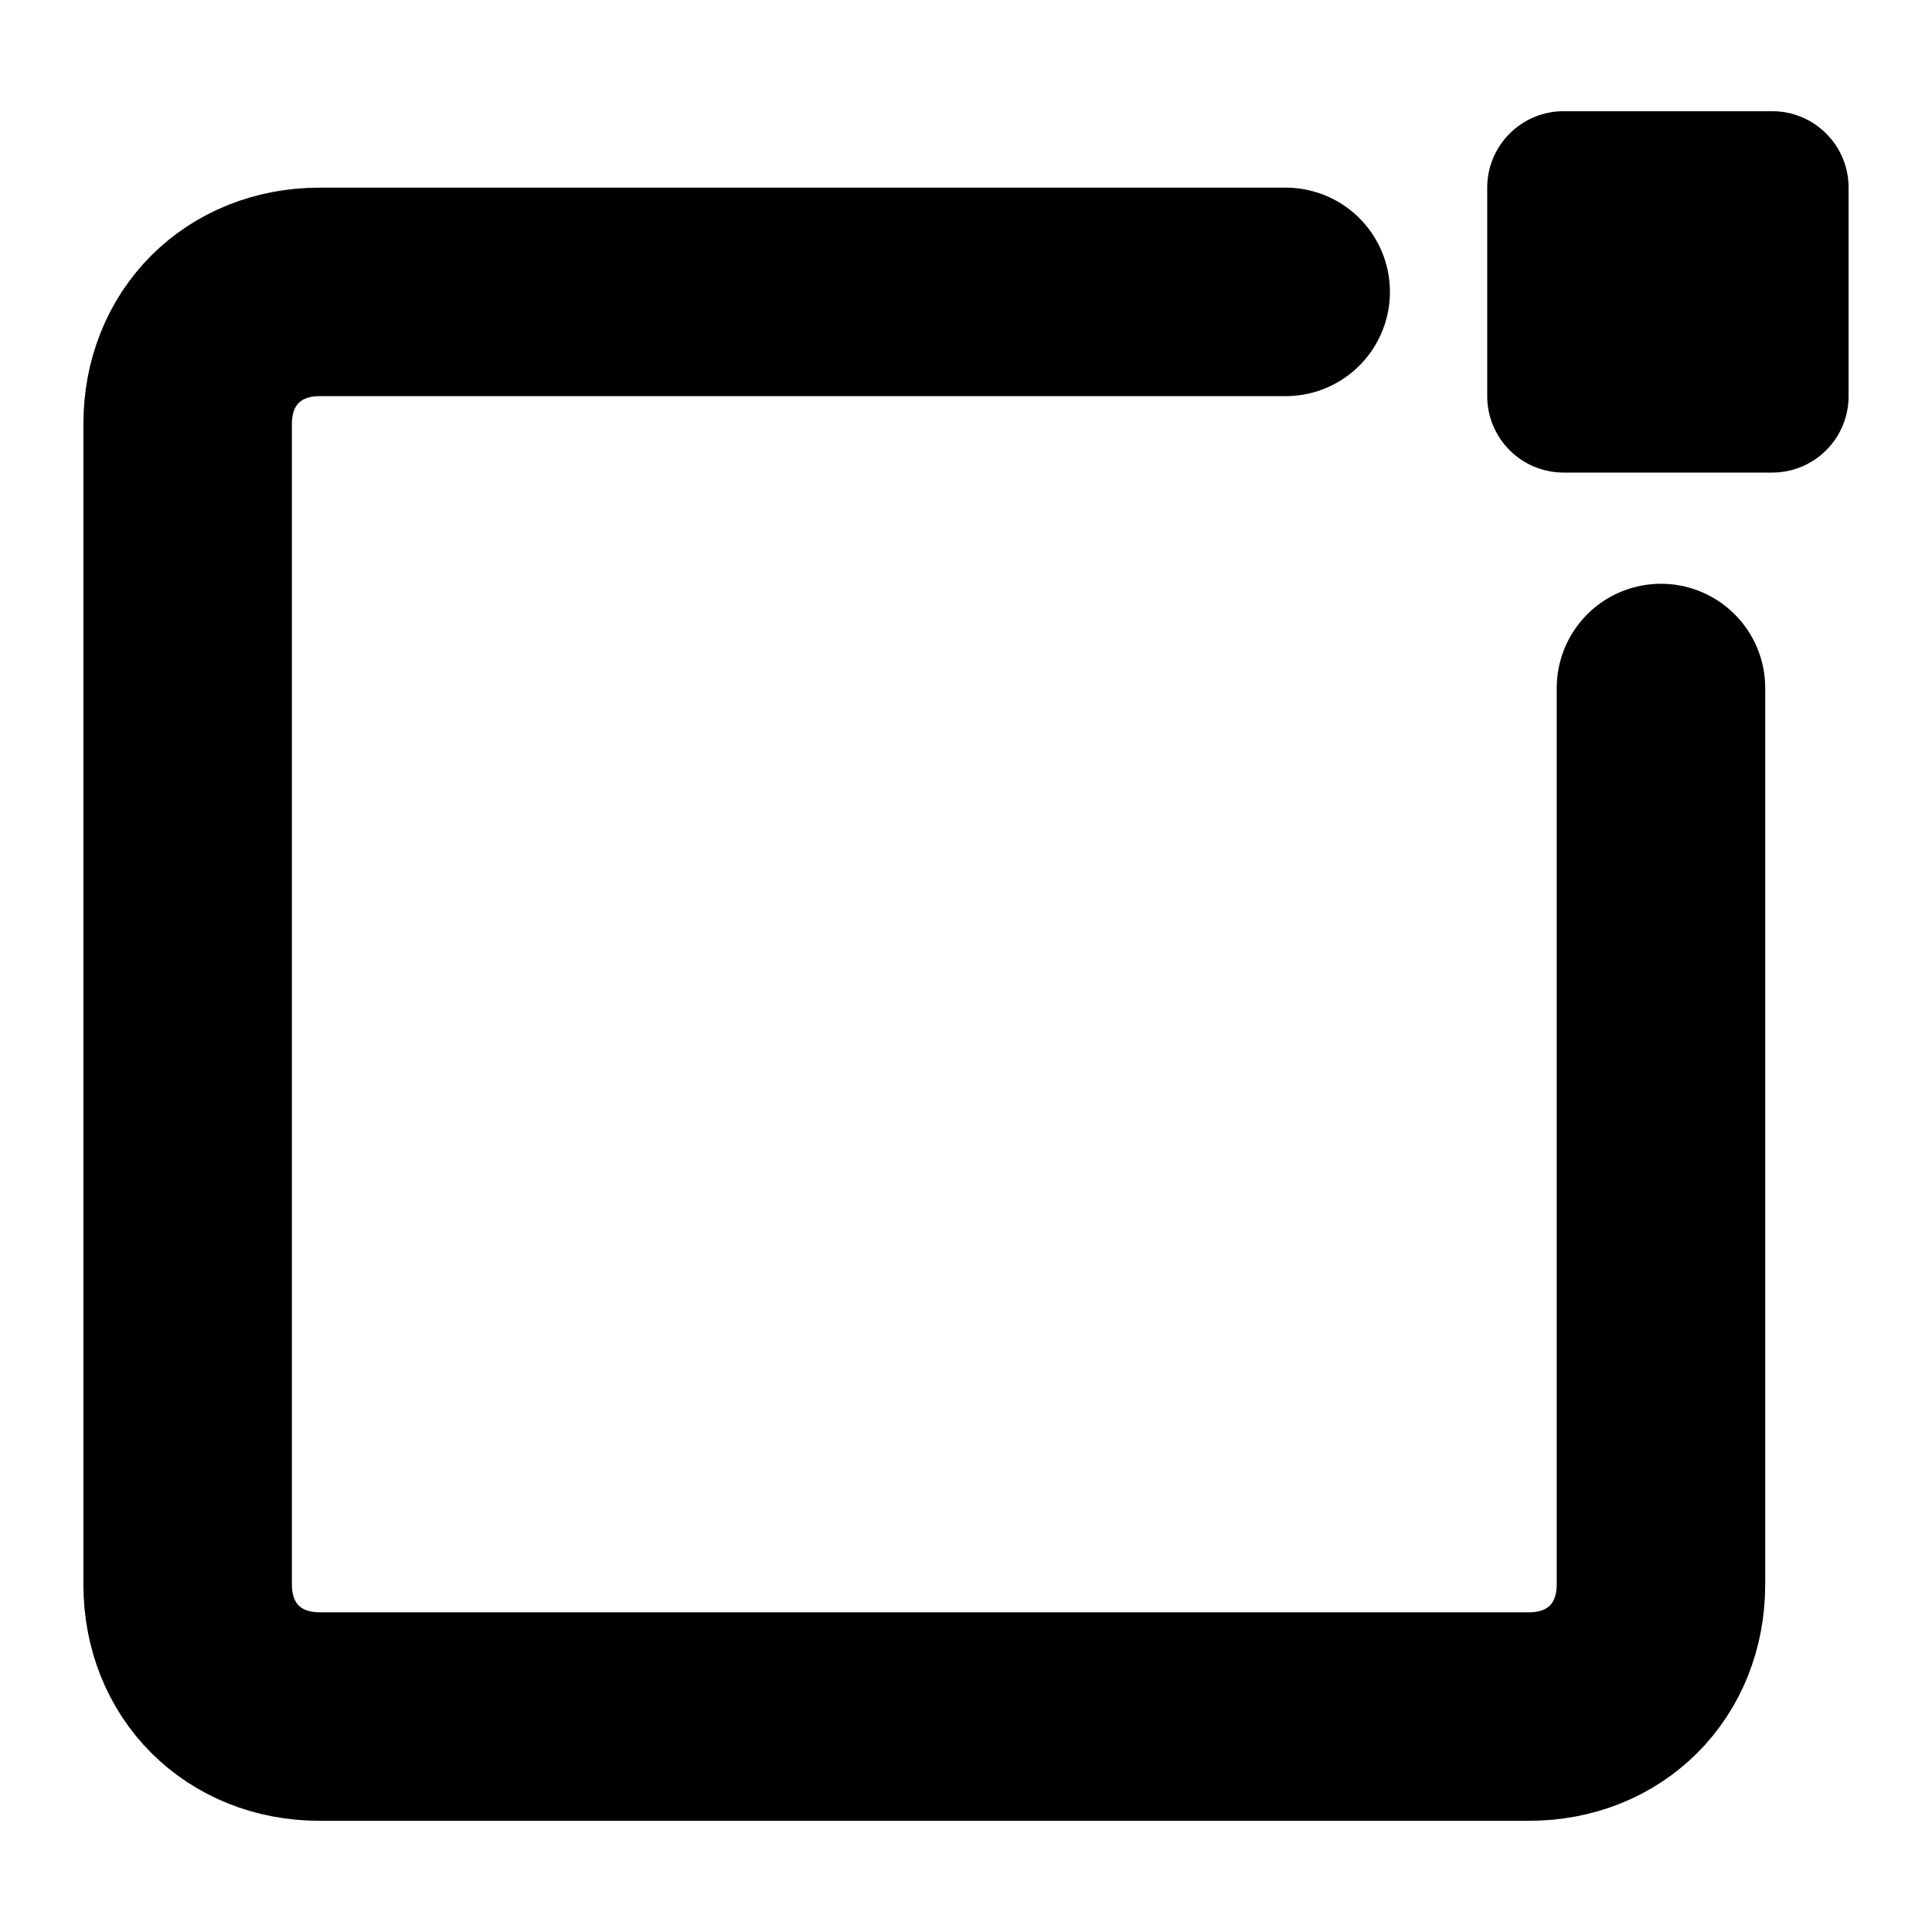
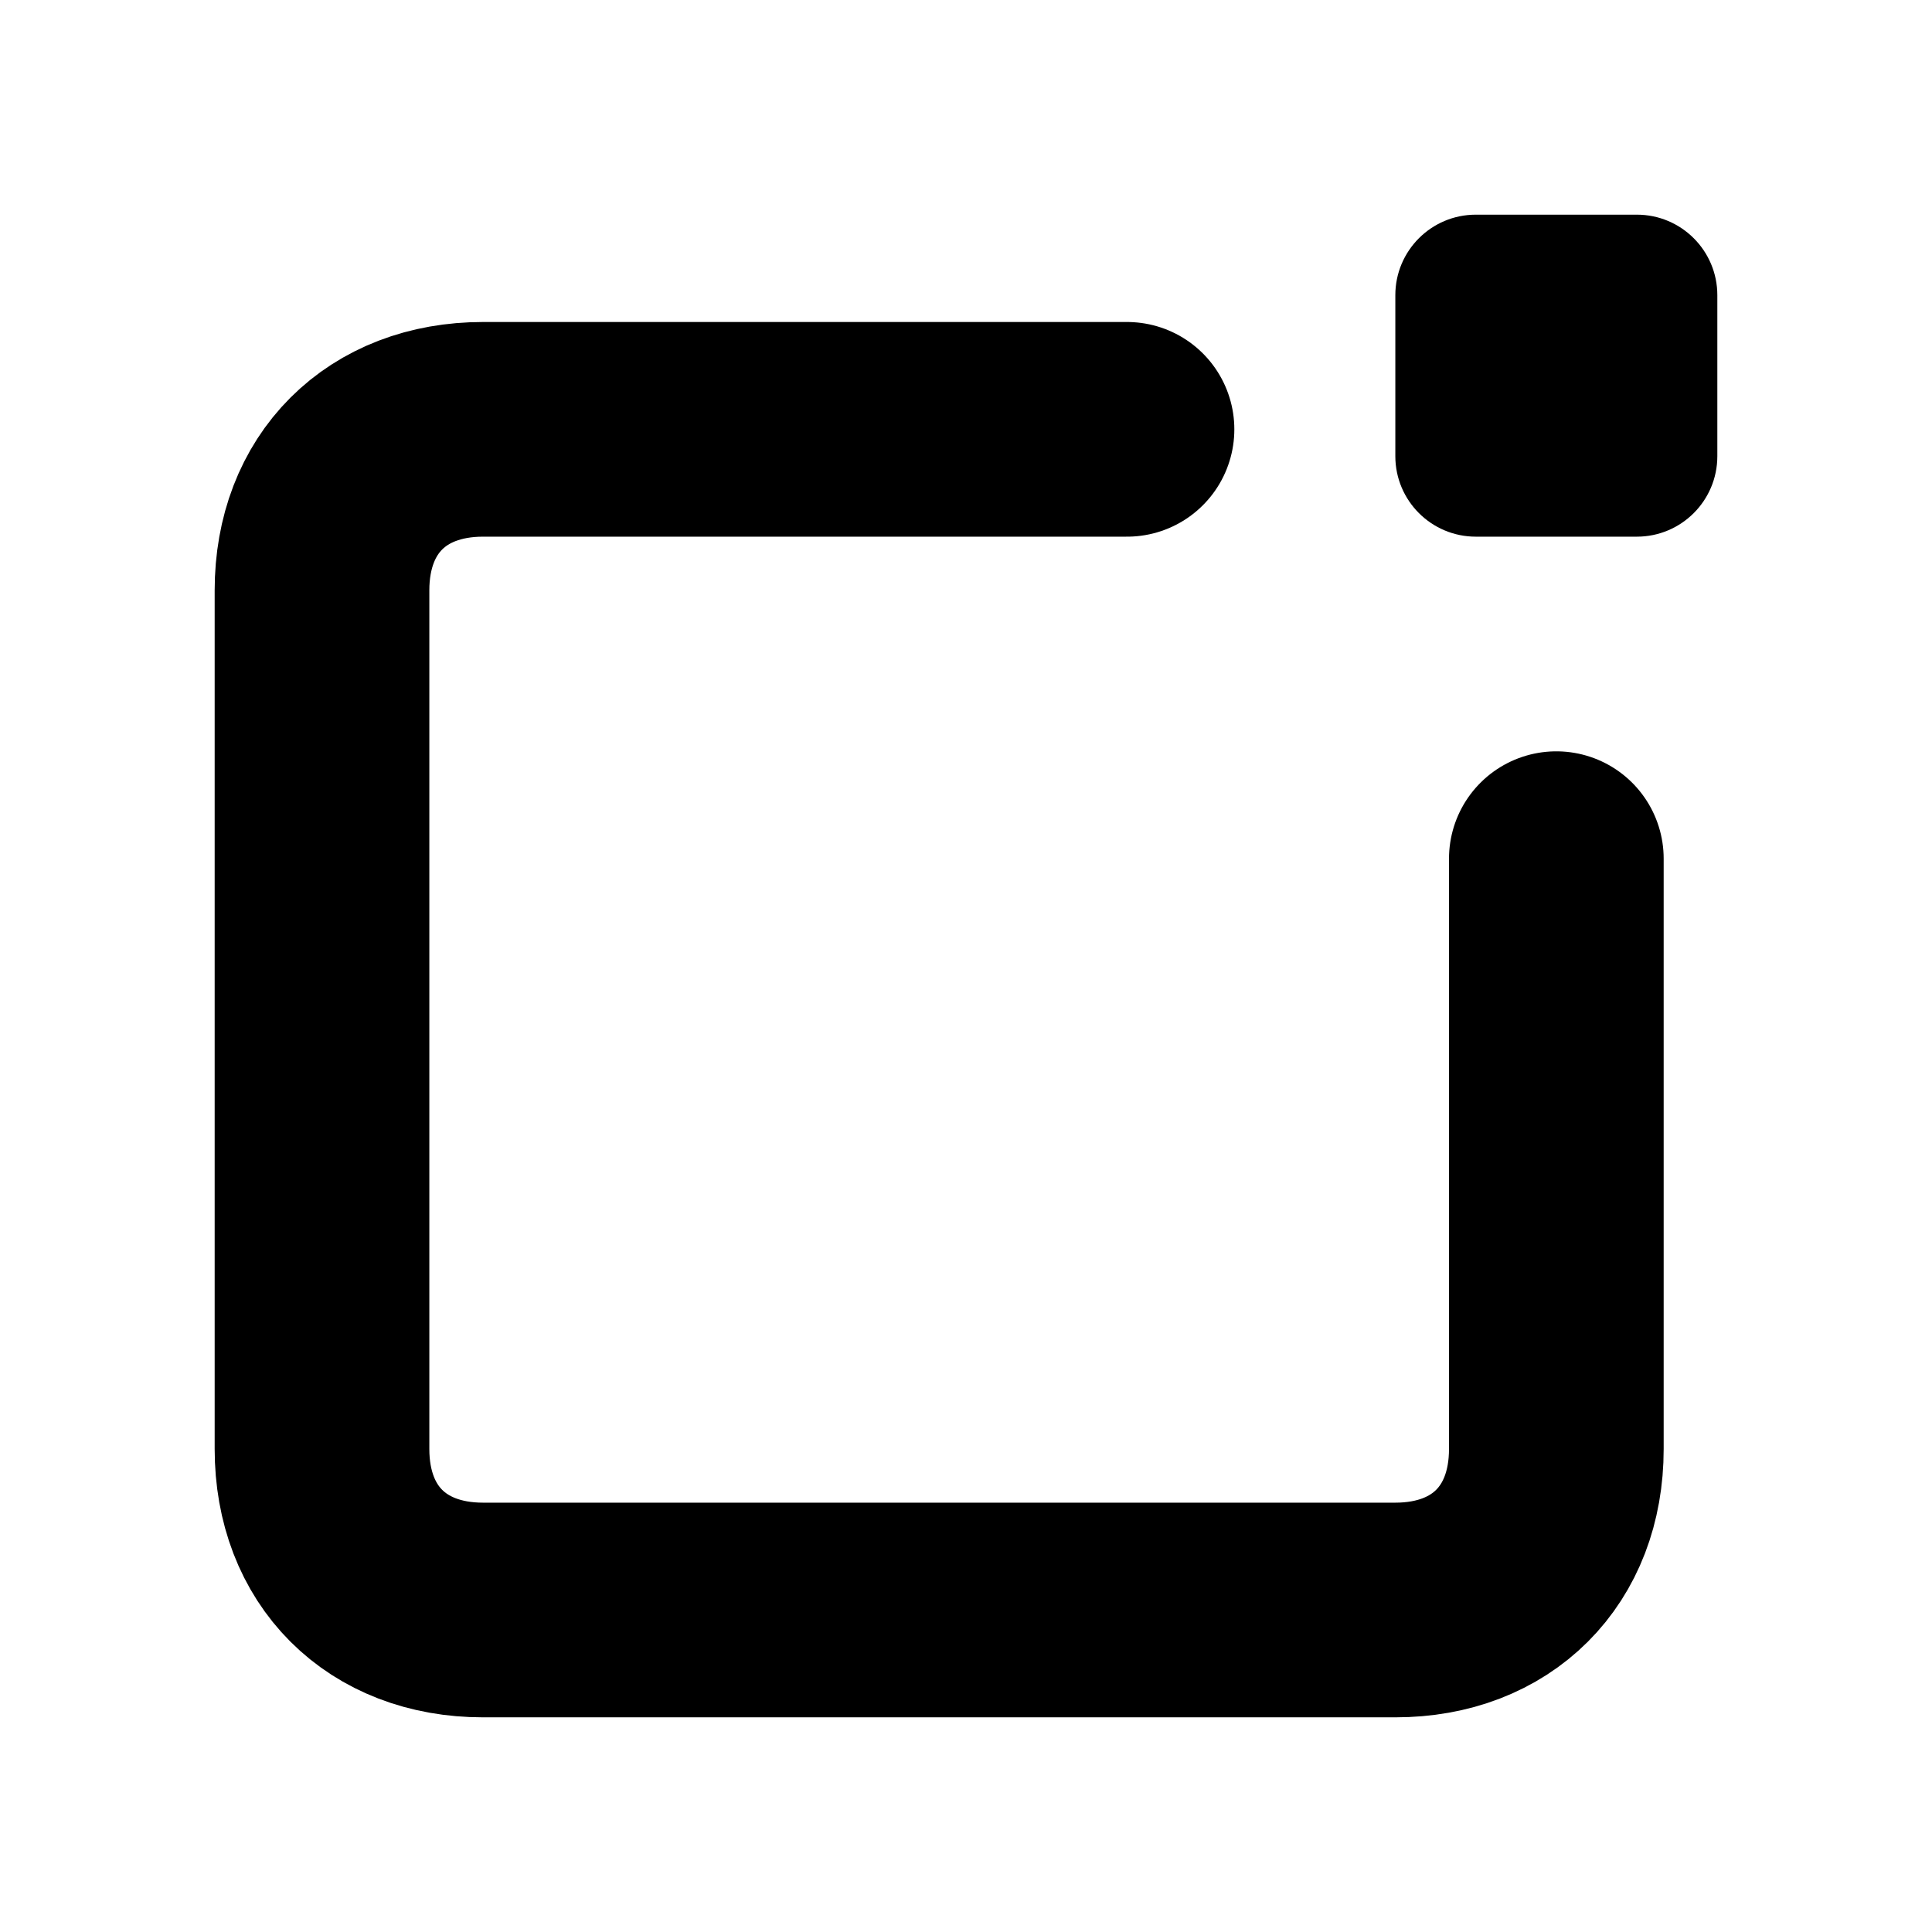
- <svg xmlns="http://www.w3.org/2000/svg" width="18" height="18" viewBox="234 230 556 540" fill="none" role="img" aria-labelledby="title">
-   <path d="M604 306H326C304 306 288 322 288 344V678C288 700 304 716 326 716H674C696 716 712 700 712 678V420" stroke="#000000" stroke-width="60" stroke-linecap="round" stroke-linejoin="round" />
-   <rect x="662" y="254" width="104" height="104" rx="22" fill="#000000" />
+ <svg xmlns="http://www.w3.org/2000/svg" width="18" height="18" viewBox="0 0 18 18" fill="none">
+   <path d="M10.5 4H4.5C3.6 4 3 4.6 3 5.5V13.5C3 14.4 3.6 15 4.5 15H13C13.9 15 14.5 14.4 14.5 13.5V8" stroke="#000000" stroke-width="2" stroke-linecap="round" stroke-linejoin="round" />
+   <rect x="13" y="2" width="3" height="3" rx="0.75" fill="#000000" />
</svg>
